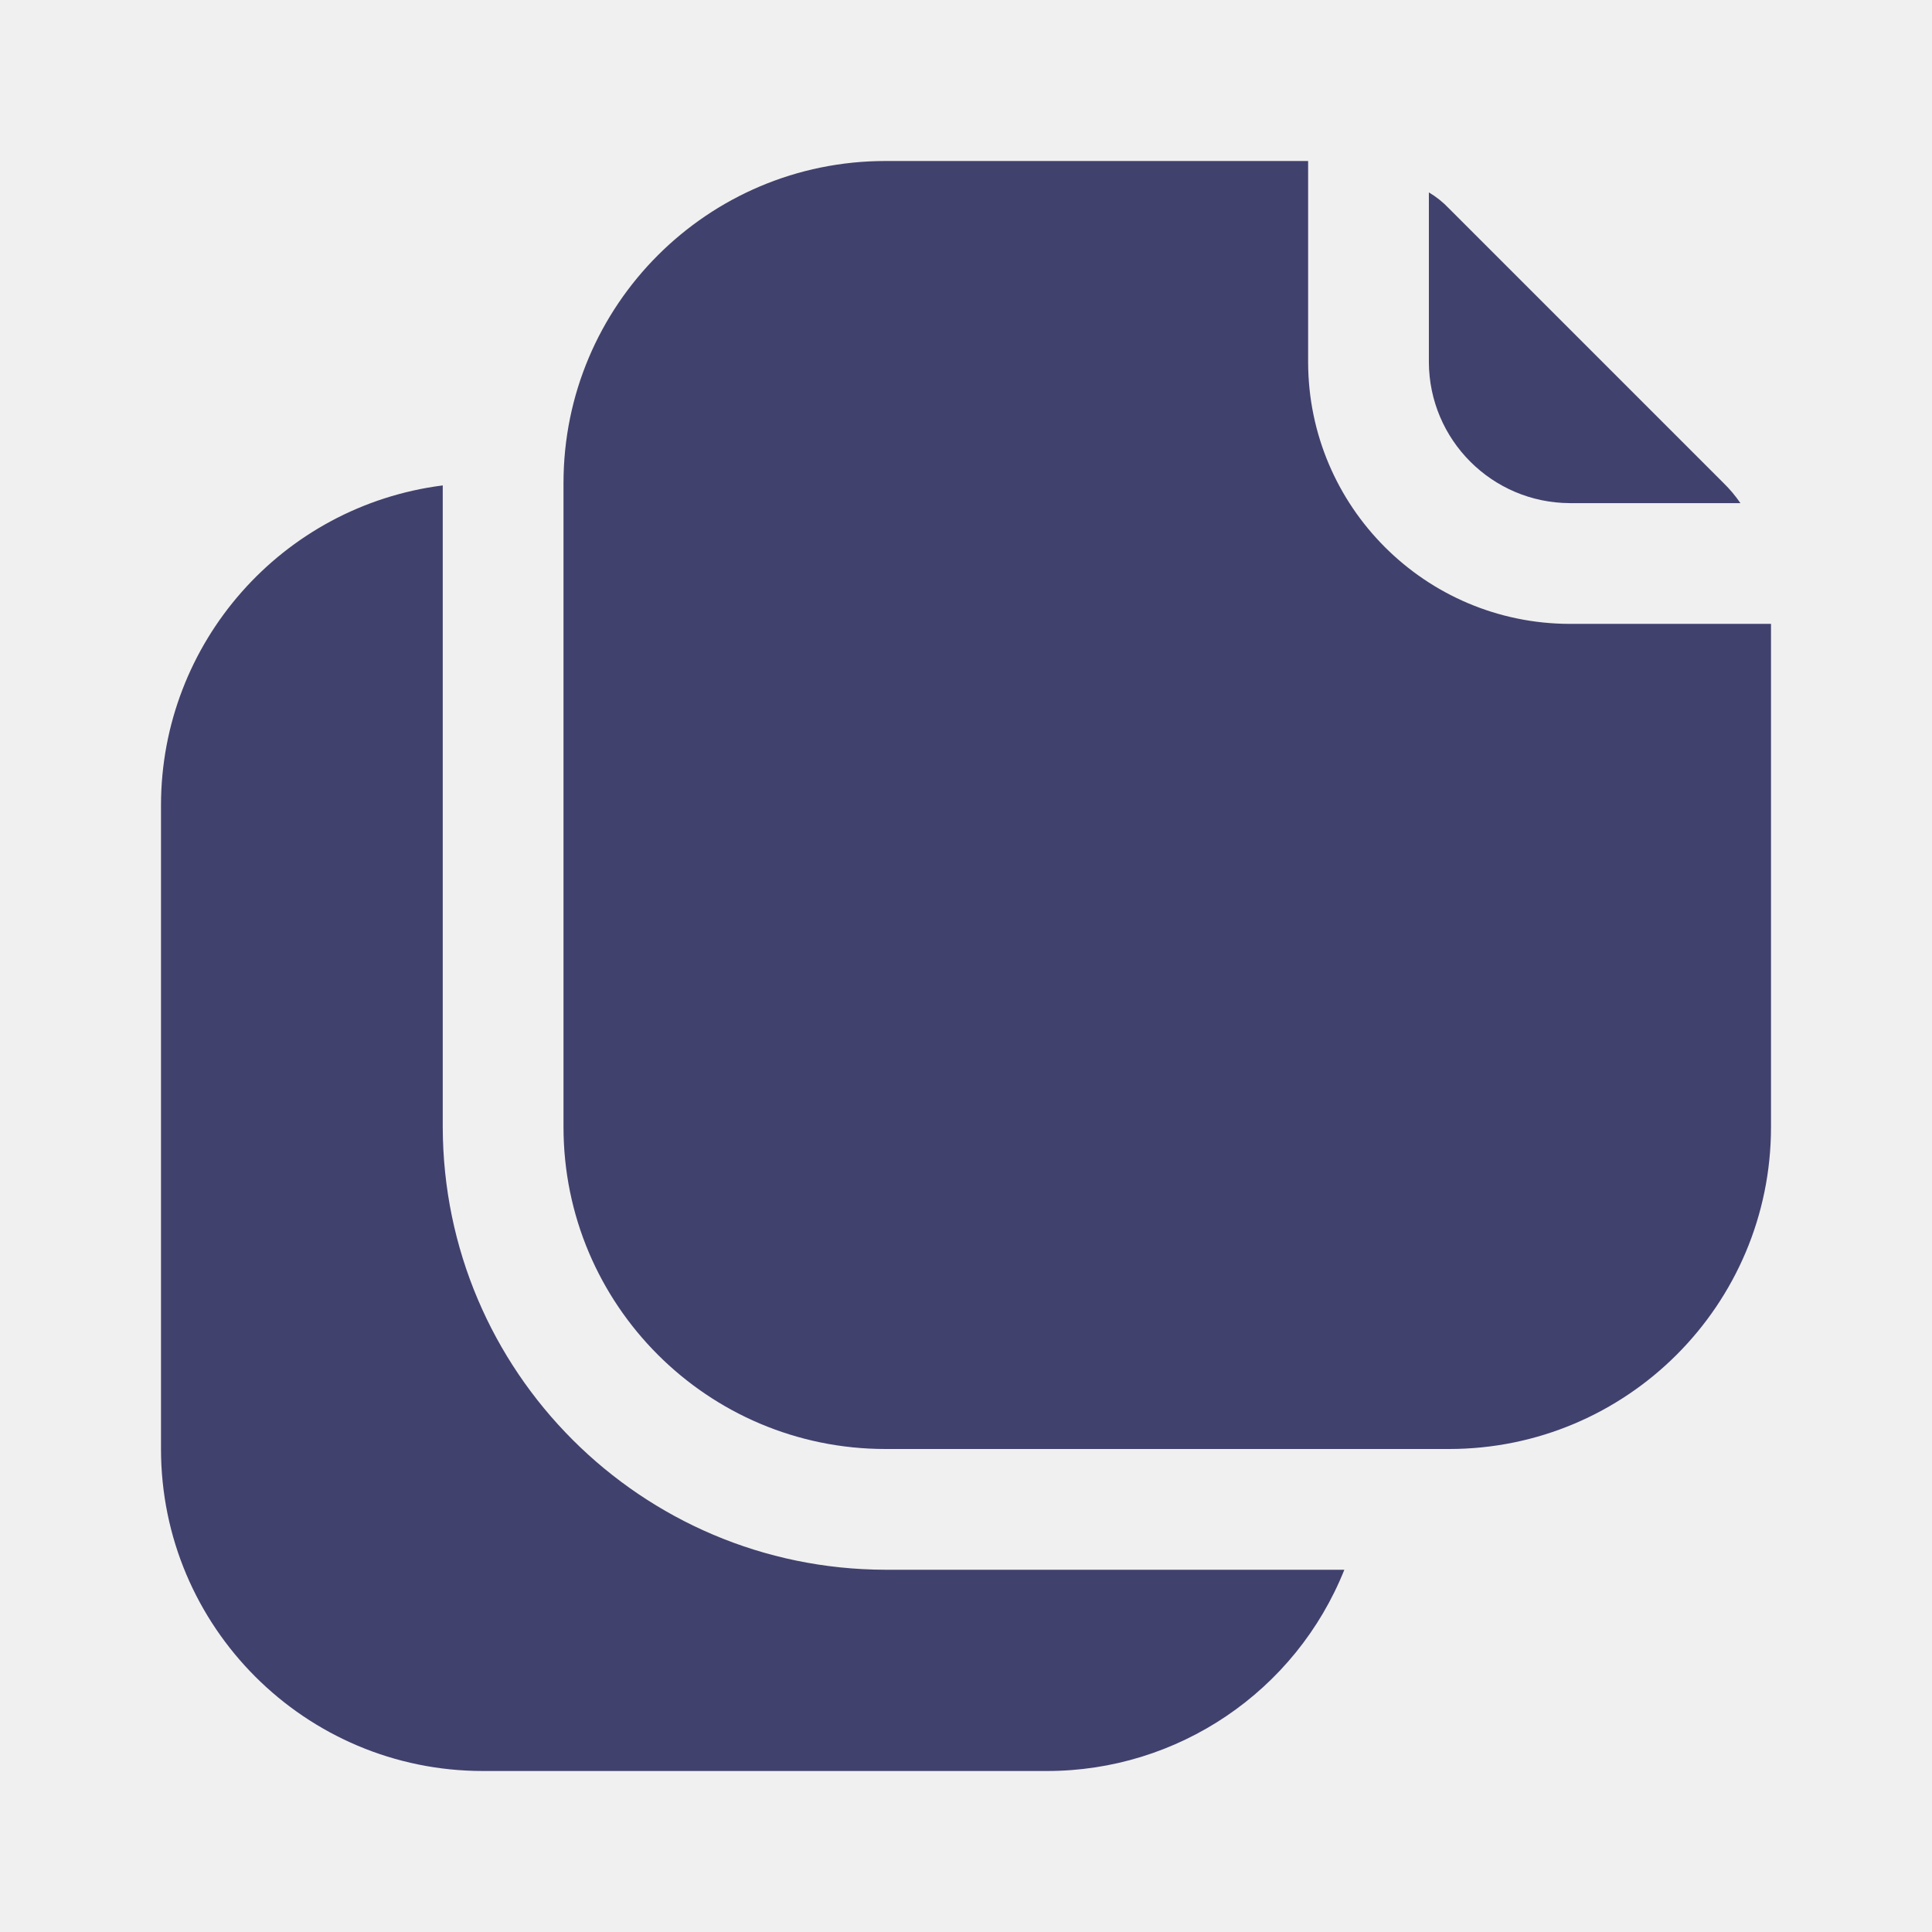
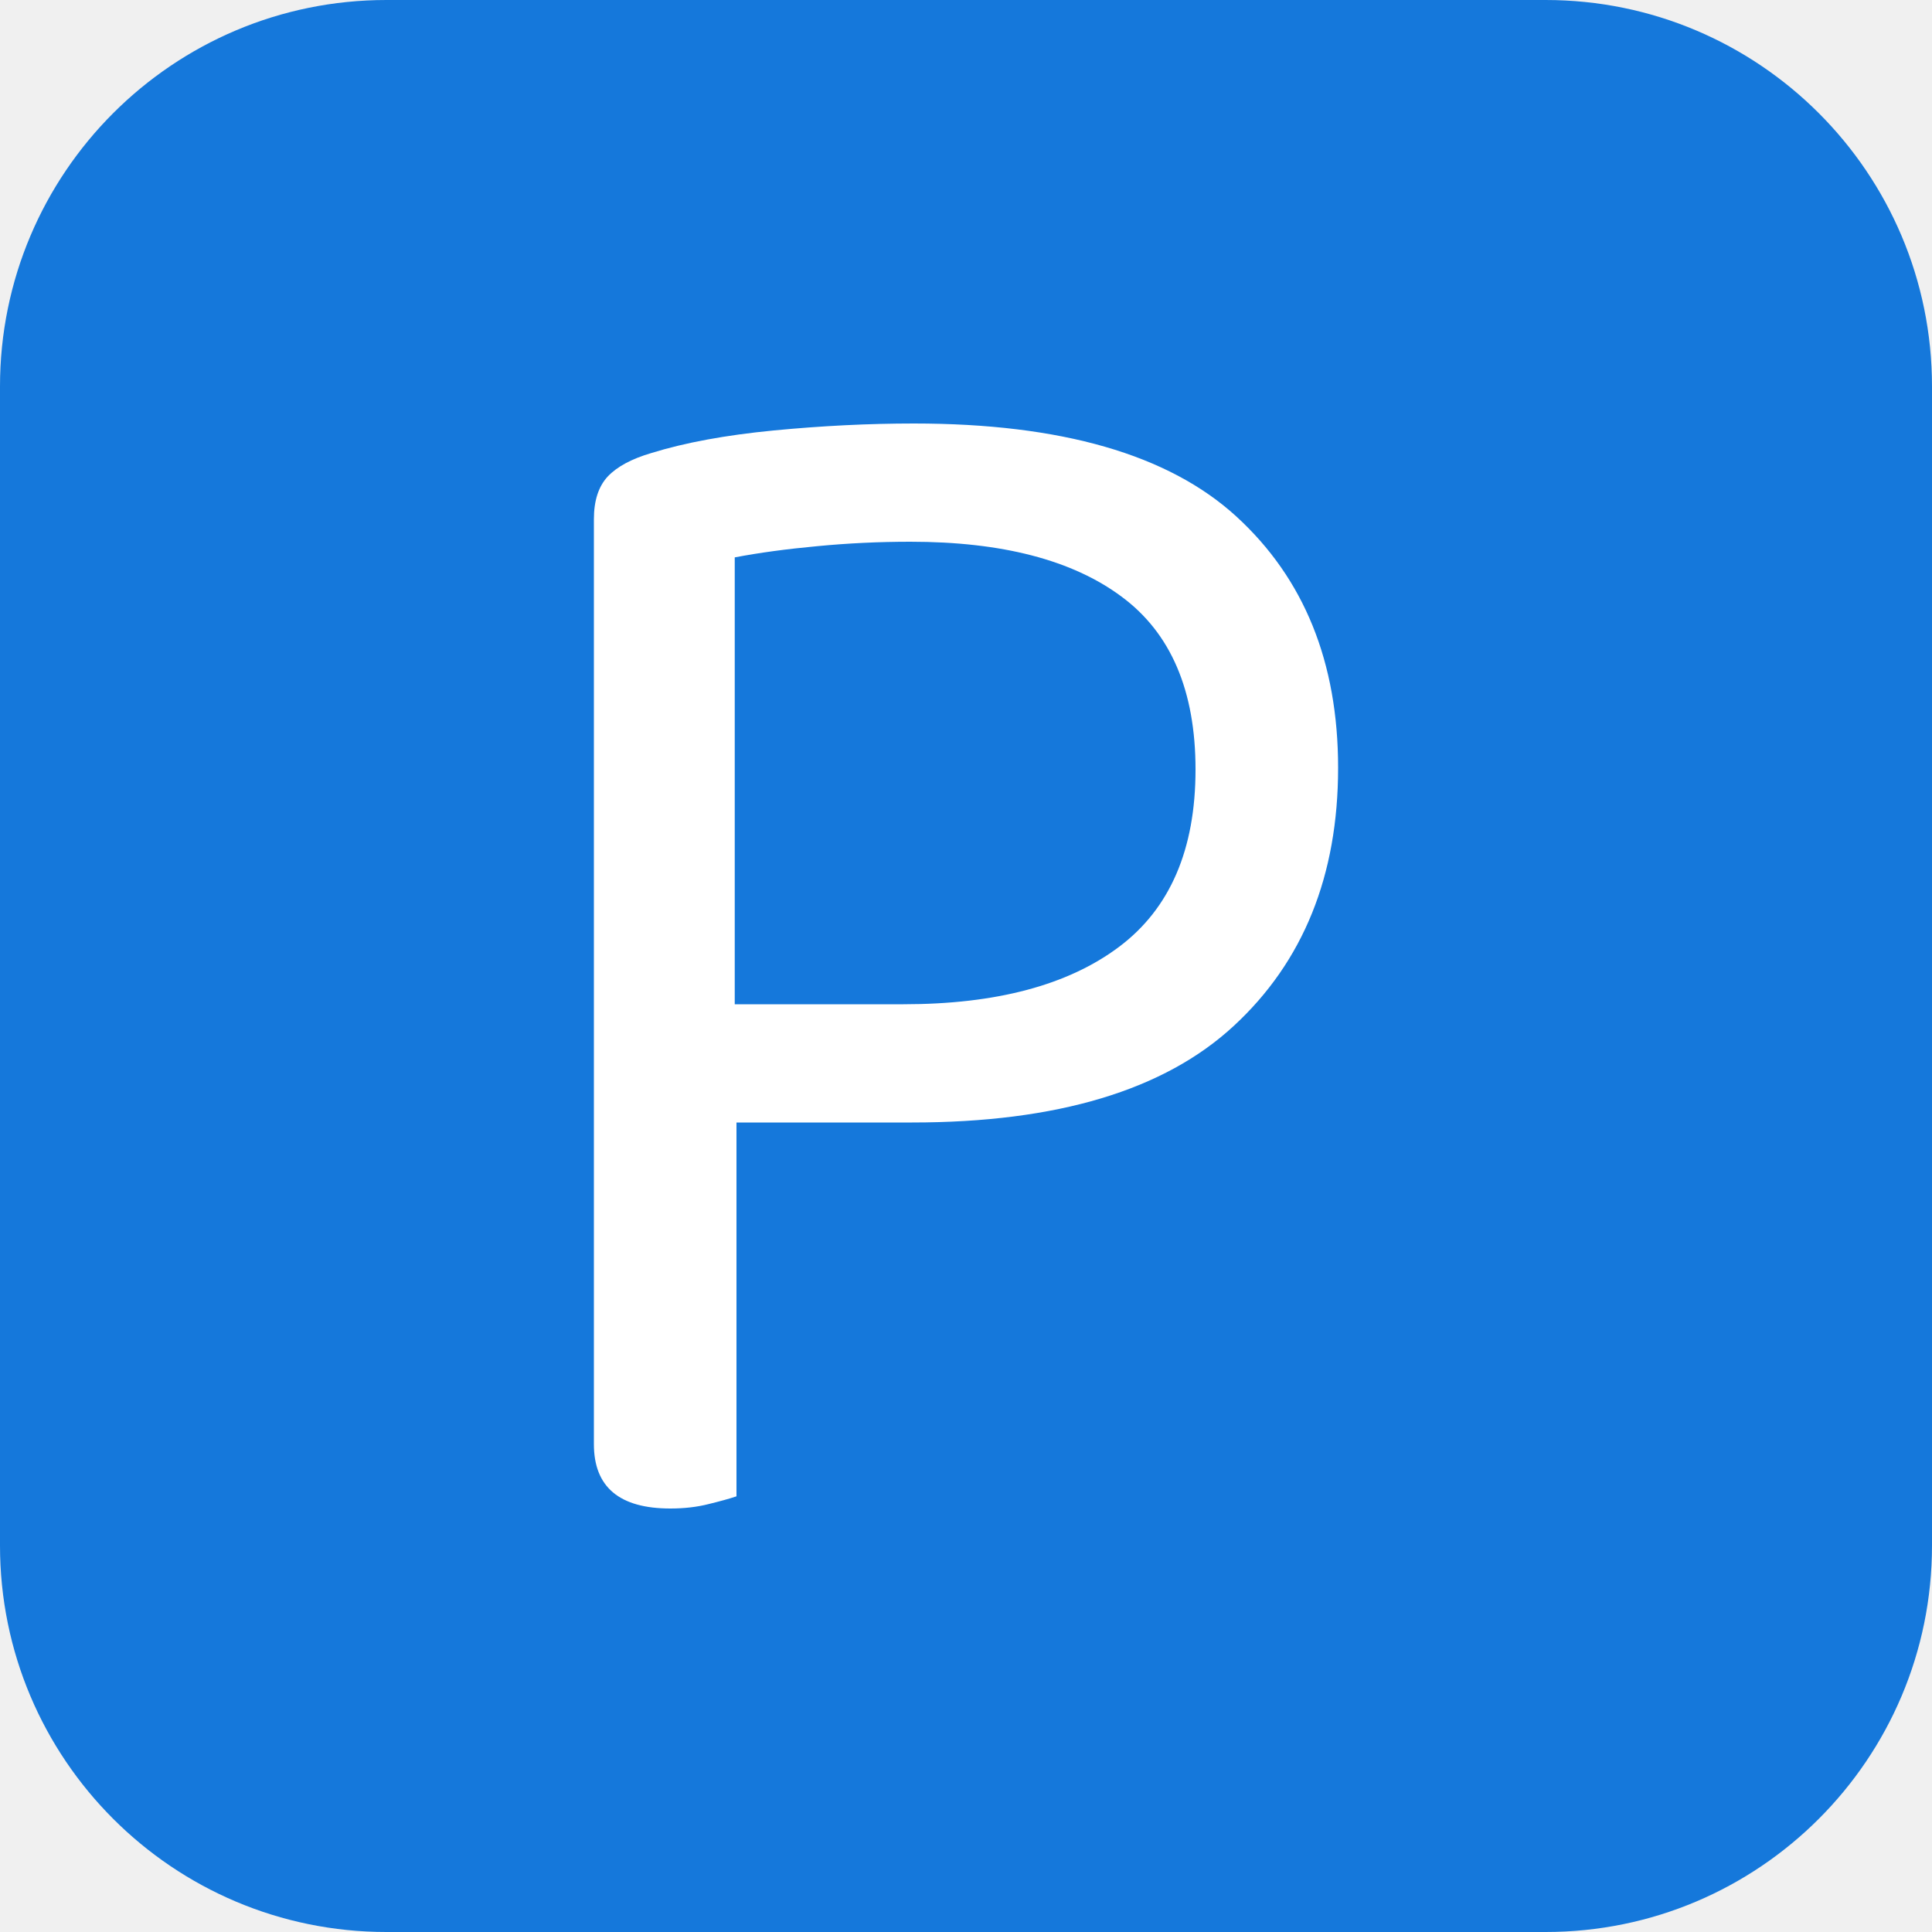
- <svg xmlns="http://www.w3.org/2000/svg" width="800px" height="800px" viewBox="0 0 24 24" id="magicoon-Filled">
-   <defs>
-     <style>.cls-1{fill:#41416e;}</style>
-   </defs>
-   <g id="copy-Filled">
-     <path id="copy-Filled-2" data-name="copy-Filled" class="cls-1" d="M11,19.5h5.7A3.978,3.978,0,0,1,13,22H6a4,4,0,0,1-4-4V10A4.007,4.007,0,0,1,5.5,6.03V14A5.51,5.51,0,0,0,11,19.5ZM19.5,6.25h2.12A1.638,1.638,0,0,0,21.41,6L18,2.59a1.156,1.156,0,0,0-.25-.2V4.5A1.758,1.758,0,0,0,19.5,6.25Zm0,1.5A3.256,3.256,0,0,1,16.25,4.5V2H11A4,4,0,0,0,7,6v8a4,4,0,0,0,4,4h7a4,4,0,0,0,4-4V7.75Z" />
-   </g>
+ <svg xmlns="http://www.w3.org/2000/svg" width="256" height="256" viewBox="0 0 100 100">
+   <rect width="100" height="100" rx="20" fill="#1578db" />
+   <path fill="#fff" d="M47.21 58.10L38.12 58.10L38.12 77.45Q37.58 77.63 36.68 77.85Q35.78 78.08 34.70 78.08L34.70 78.08Q30.74 78.08 30.74 74.75L30.74 74.75L30.74 26.87Q30.74 25.43 31.46 24.66Q32.18 23.90 33.71 23.45L33.71 23.45Q36.32 22.64 40.05 22.28Q43.79 21.92 47.30 21.92L47.30 21.92Q58.73 21.92 63.99 26.73Q69.26 31.55 69.26 39.74L69.26 39.74Q69.26 48.11 63.86 53.10Q58.46 58.10 47.21 58.10L47.21 58.10ZM38.03 51.98L46.76 51.98Q53.96 51.98 57.92 49.01Q61.88 46.04 61.88 39.83L61.88 39.83Q61.88 33.71 58.05 30.88Q54.23 28.04 47.12 28.04L47.12 28.04Q44.69 28.04 42.30 28.27Q39.92 28.49 38.03 28.85L38.03 28.85L38.03 51.98Z" />
</svg>
